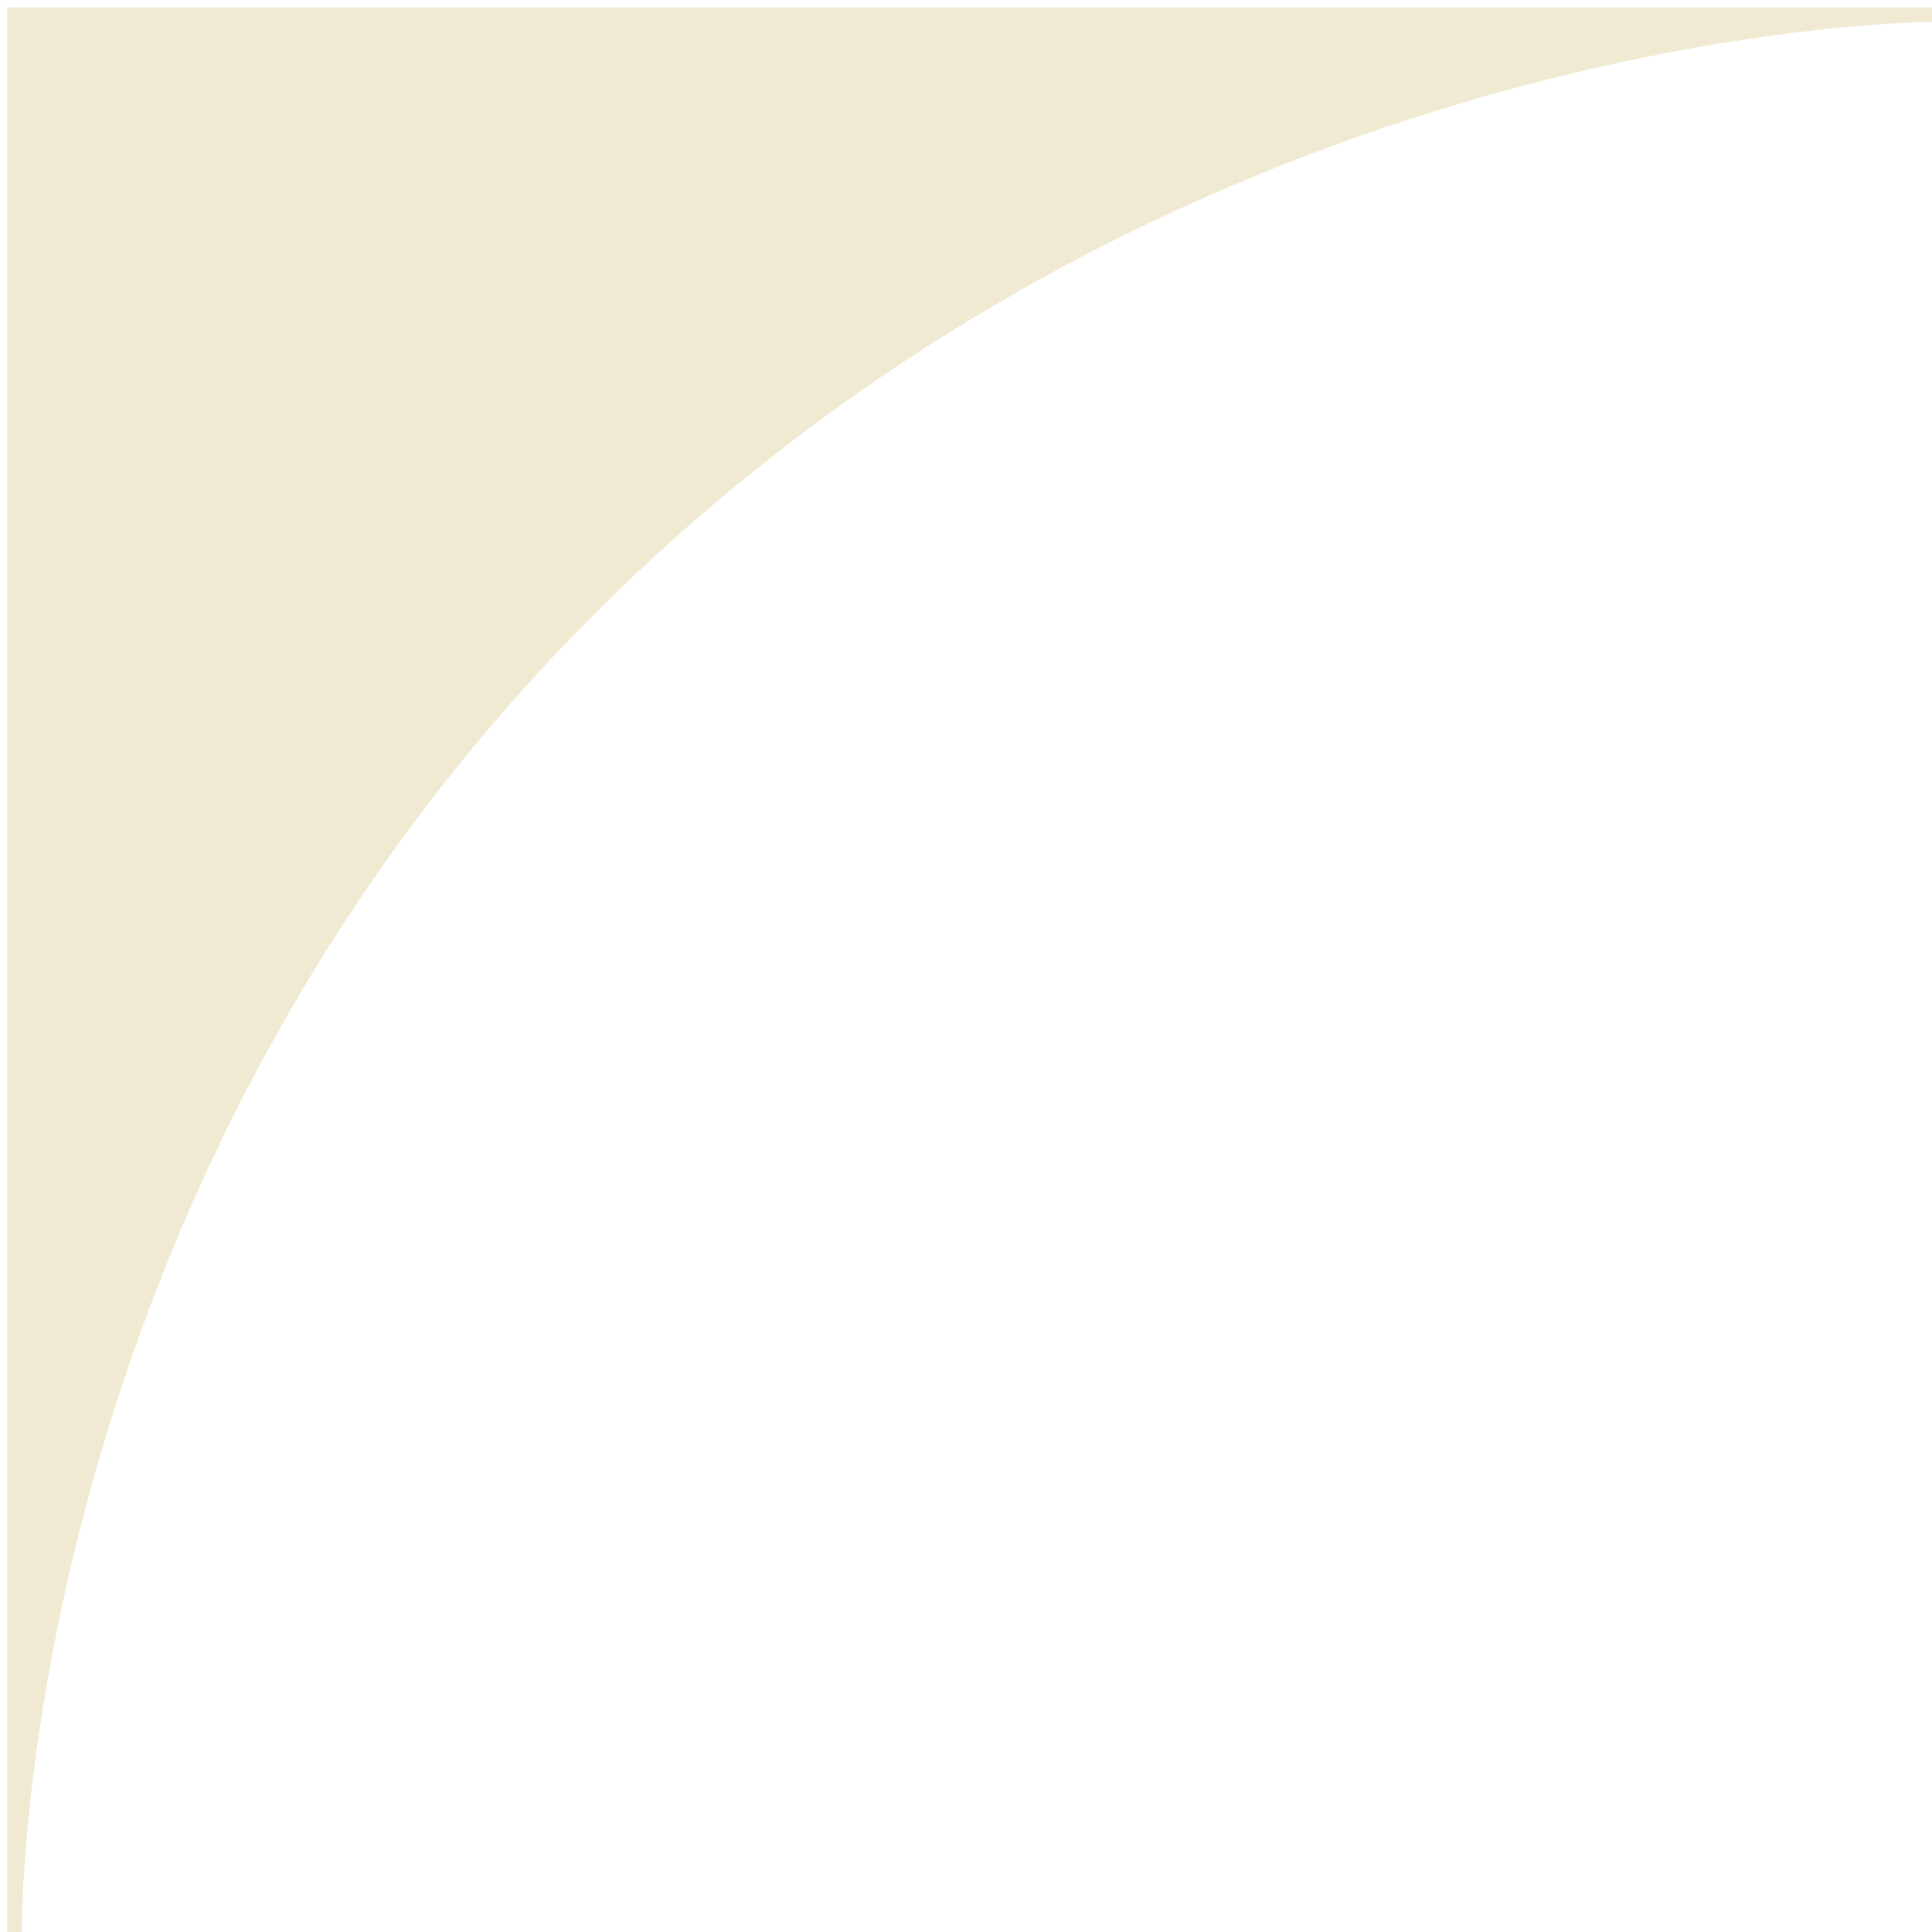
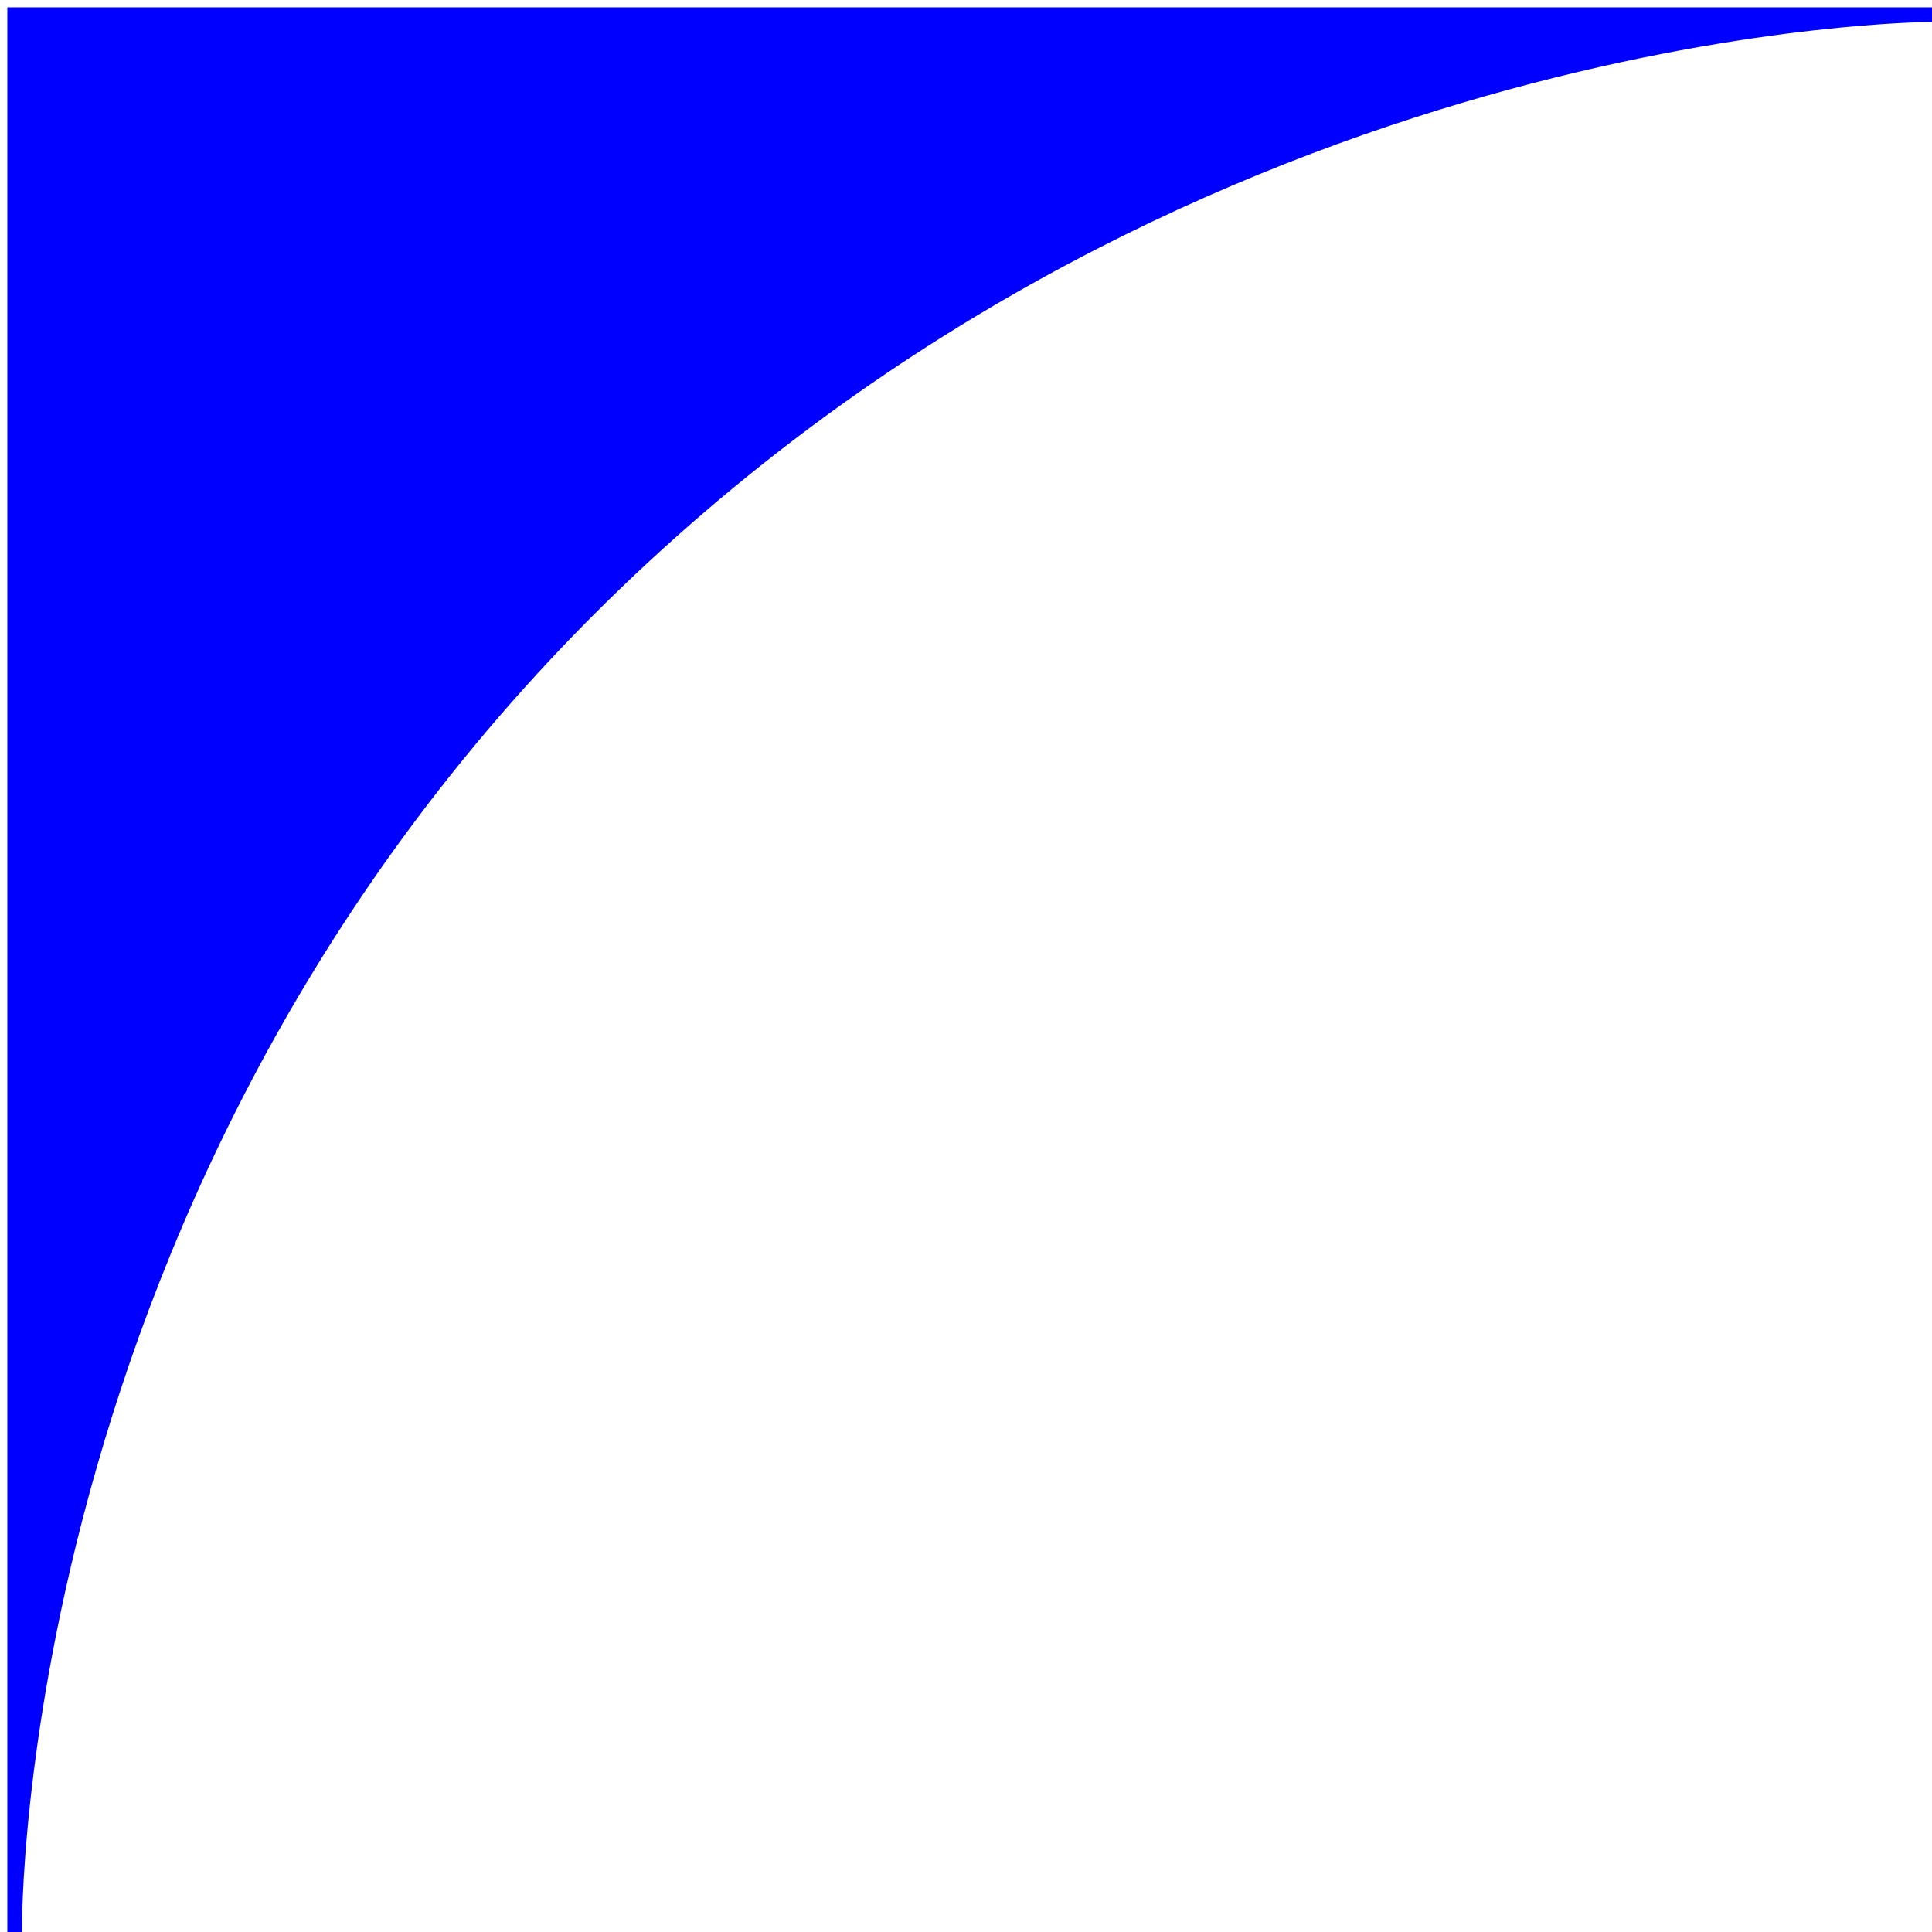
<svg xmlns="http://www.w3.org/2000/svg" width="75" height="75" viewBox="0 0 132 132" fill="none">
-   <path d="M1 0.999H132C132 0.999 84 0.999 44 38C0.308 78.417 1 131.999 1 131.999V0.999Z" fill="#F0EAD2" stroke="#F0EAD2" />
+   <path d="M1 0.999H132C132 0.999 84 0.999 44 38C0.308 78.417 1 131.999 1 131.999V0.999Z" fill="blue" stroke="blue" />
</svg>
